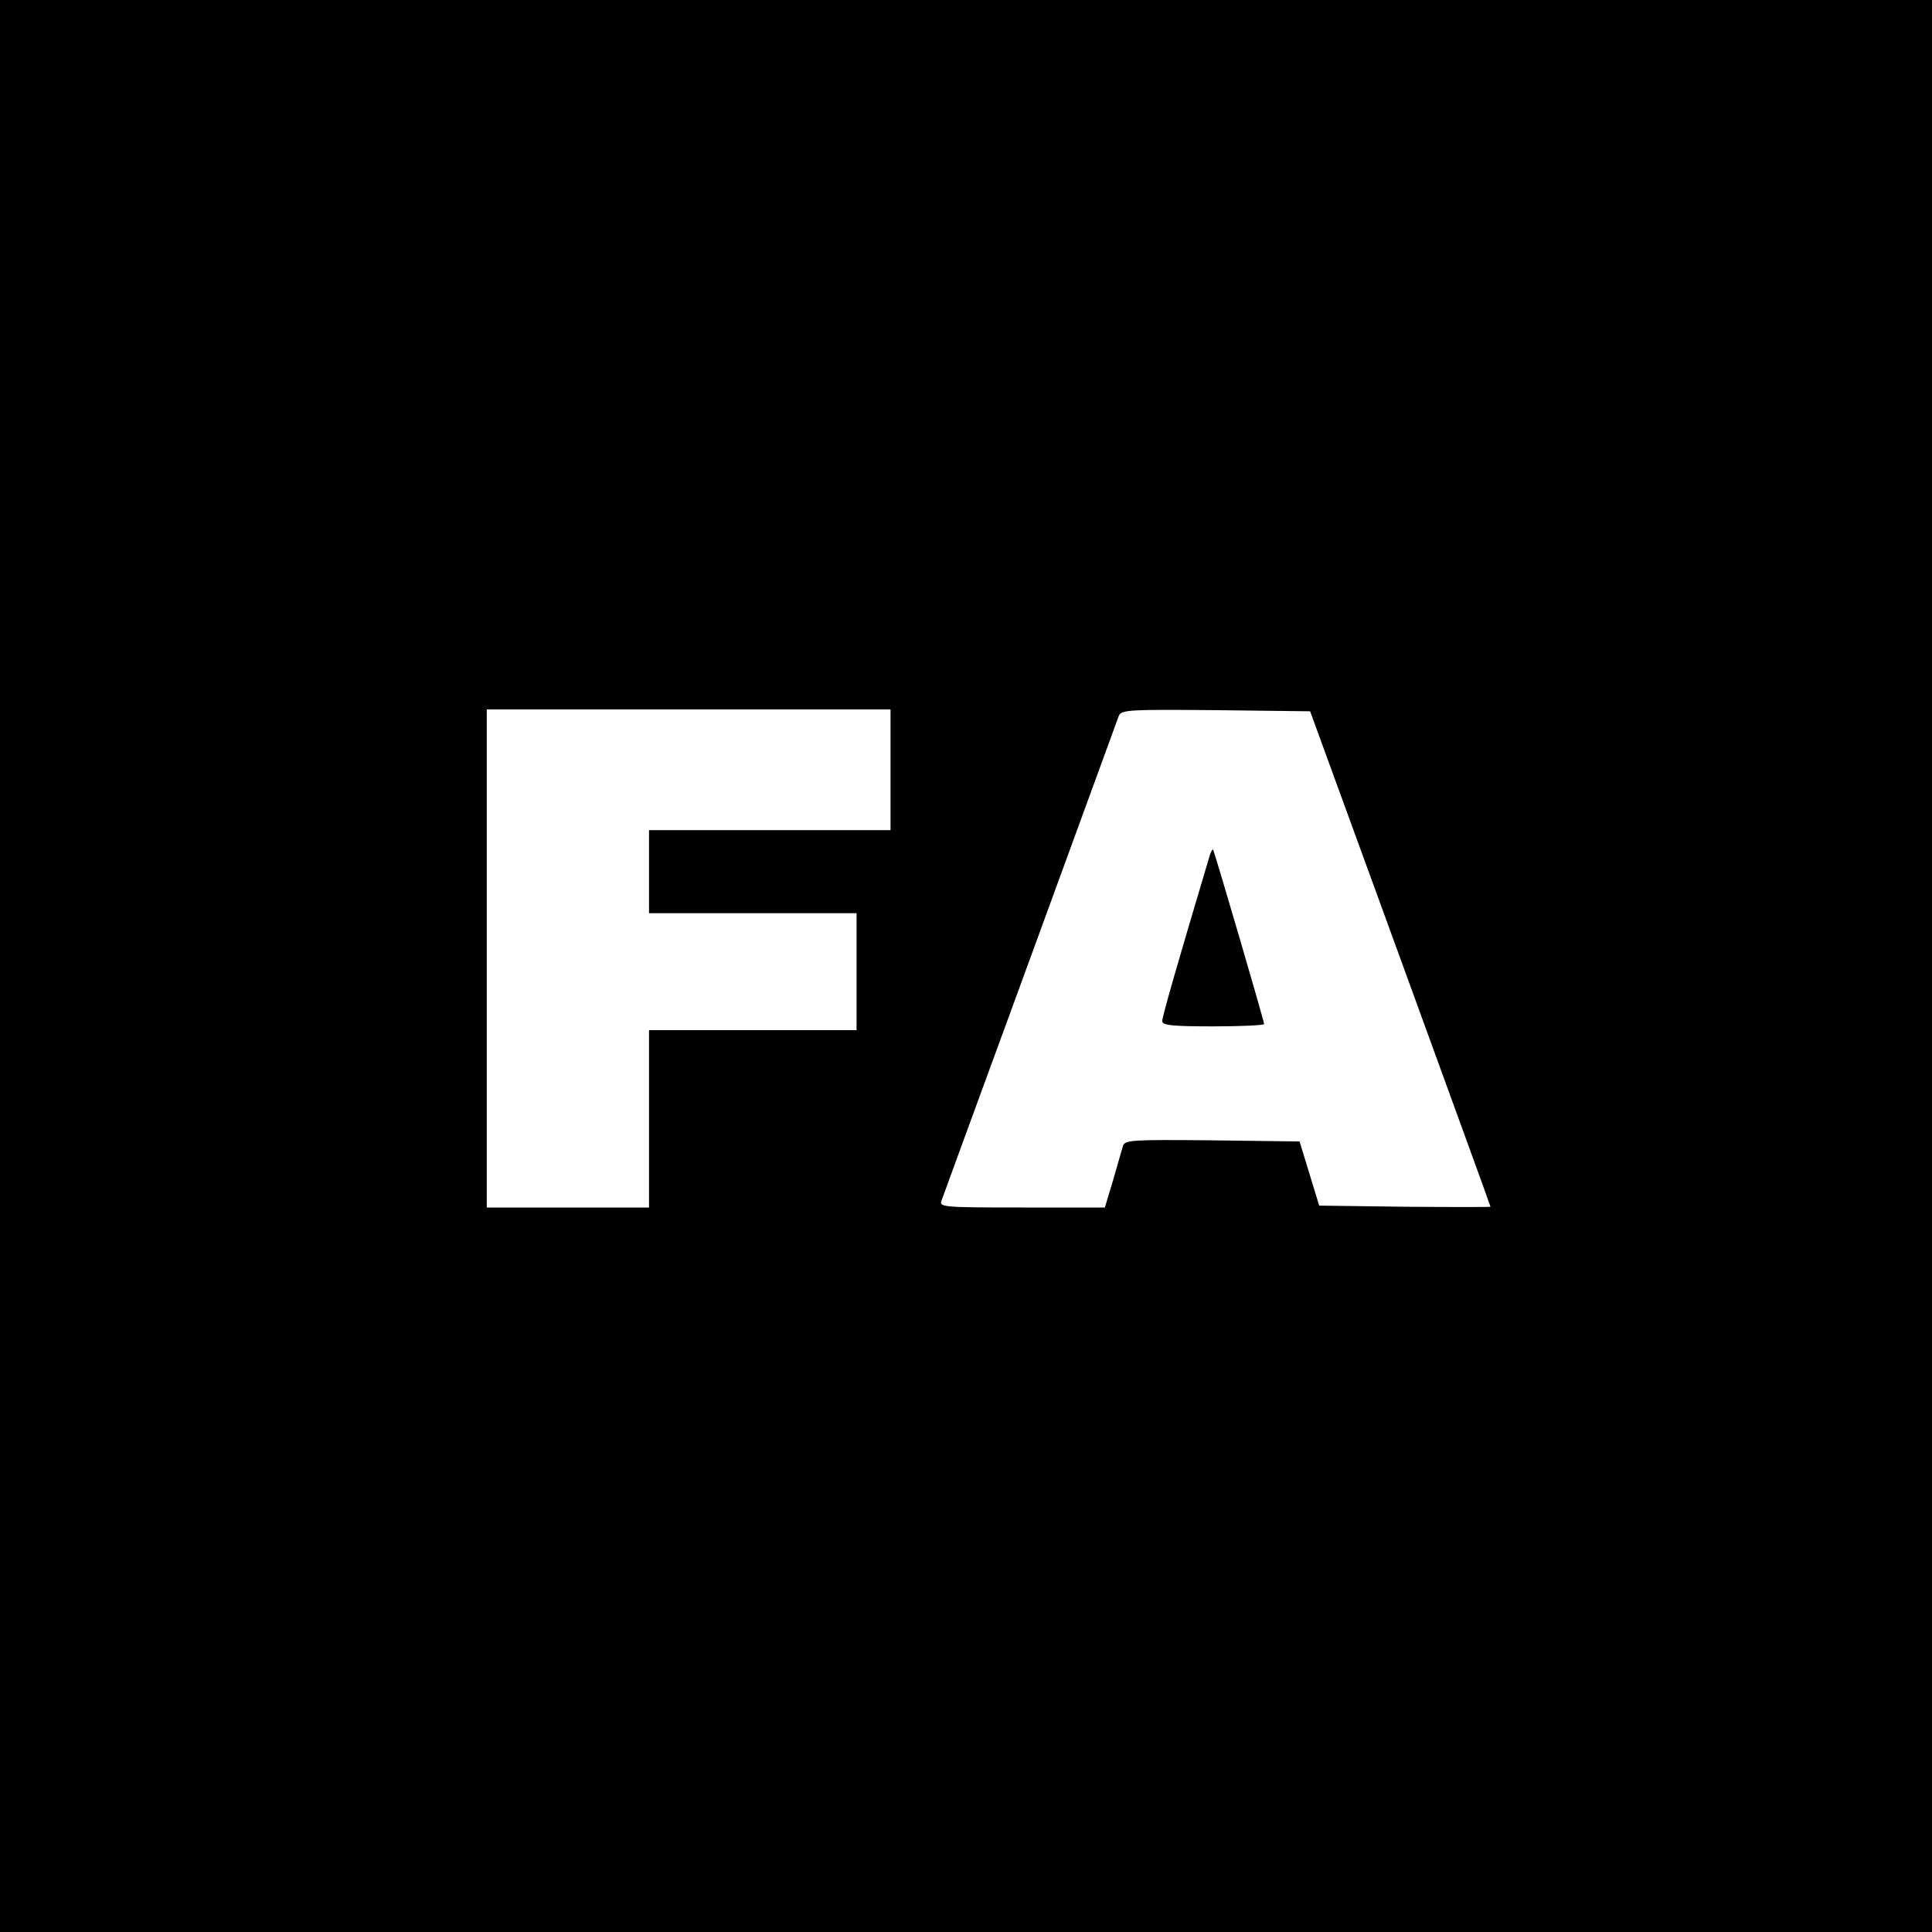
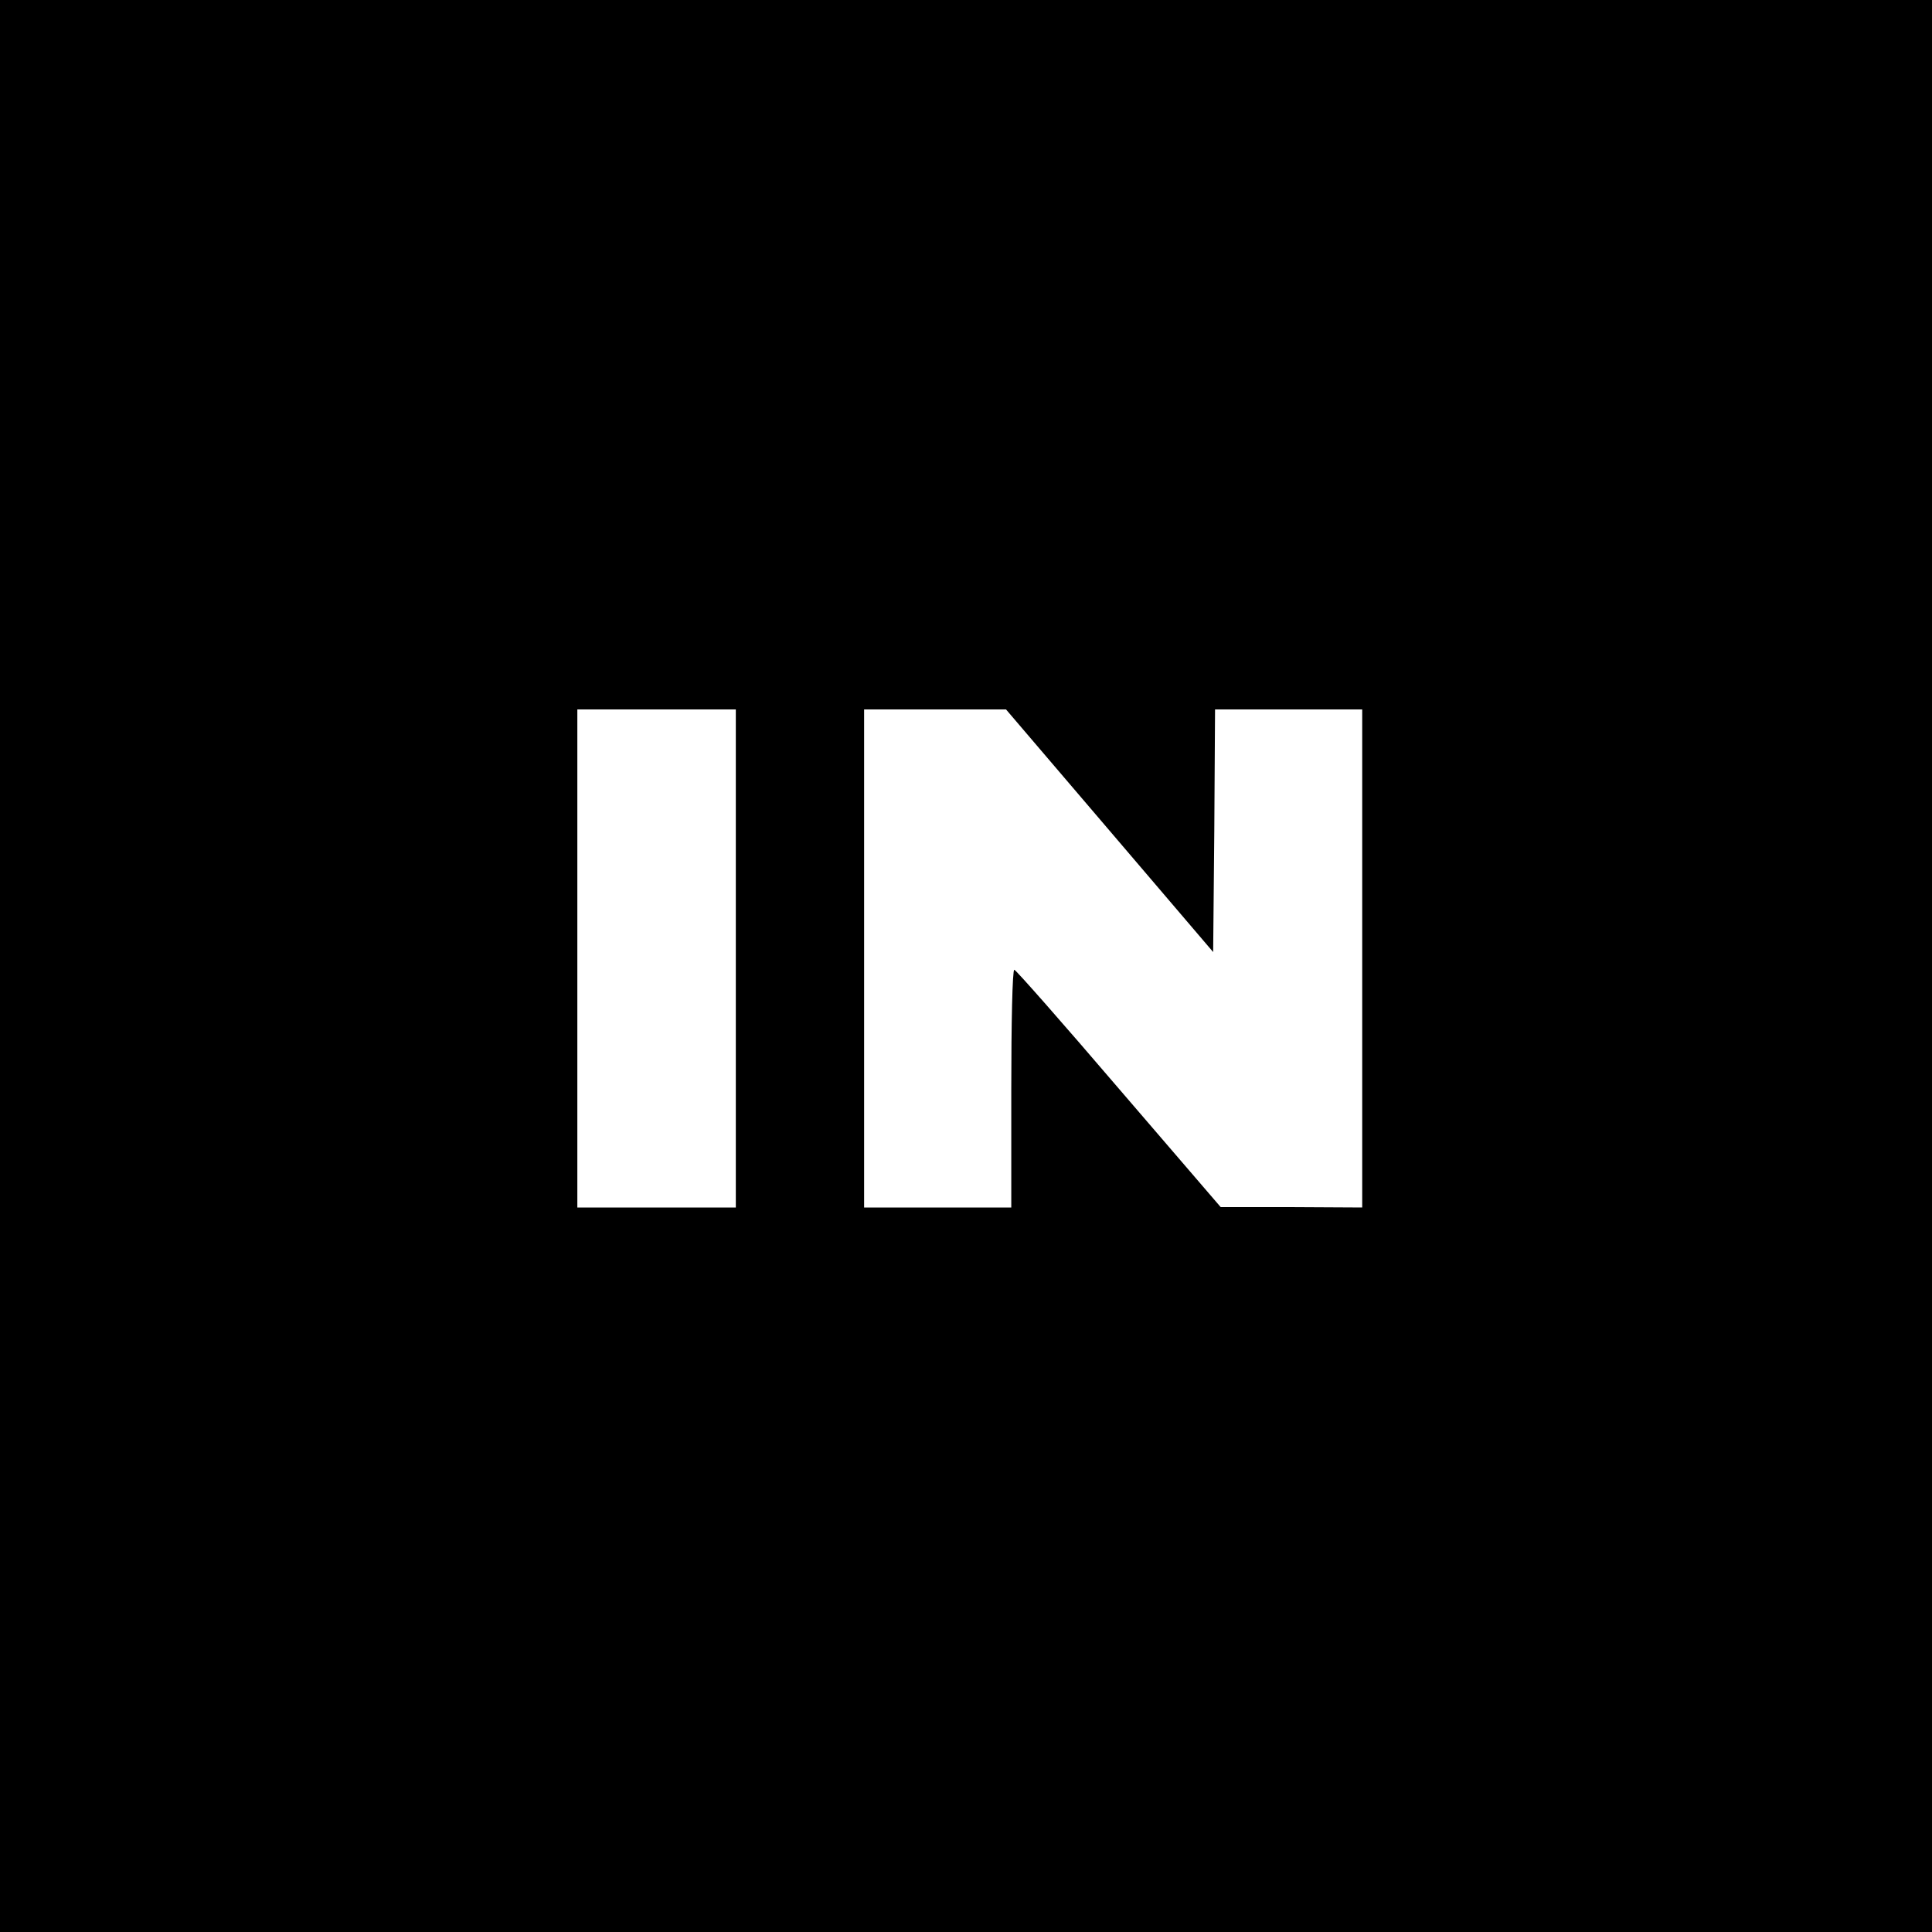
<svg xmlns="http://www.w3.org/2000/svg" version="1.0" width="512pt" height="512pt" viewBox="0 0 512 512" preserveAspectRatio="xMidYMid meet">
  <g transform="translate(0,512) scale(0.1,-0.1)" fill="#000000" stroke="none">
-     <path d="M0 2560 l0 -2560 2560 0 2560 0 0 2560 0 2560 -2560 0 -2560 0 0 -2560z m2360 520 l0 -160 -320 0 -320 0 0 -110 0 -110 275 0 275 0 0 -155 0 -155 -275 0 -275 0 0 -235 0 -235 -215 0 -215 0 0 660 0 660 535 0 535 0 0 -160z m1351 -500 c131 -360 239 -656 239 -658 0 -1 -102 -1 -227 0 l-227 3 -26 85 -26 85 -231 3 c-214 2 -232 1 -237 -15 -3 -10 -15 -51 -26 -90 l-22 -73 -220 0 c-206 0 -220 1 -213 18 3 9 109 298 235 642 126 344 231 633 235 643 7 16 26 17 257 15 l250 -3 239 -655z" />
-     <path d="M3206 2853 c-83 -278 -126 -427 -126 -439 0 -11 25 -14 135 -14 74 0 135 3 135 6 0 9 -132 458 -135 462 -2 2 -6 -5 -9 -15z" />
+     <path d="M0 2560 l0 -2560 2560 0 2560 0 0 2560 0 2560 -2560 0 -2560 0 0 -2560z m1950 20 l0 -660 -210 0 -210 0 0 660 0 660 210 0 210 0 0 -660z m991 338 l274 -321 3 321 2 322 195 0 195 0 0 -660 0 -660 -187 1 -188 0 -270 314 c-148 173 -273 315 -277 315 -5 0 -8 -142 -8 -315 l0 -315 -195 0 -195 0 0 660 0 660 188 0 188 0 275 -322z" />
  </g>
</svg>
